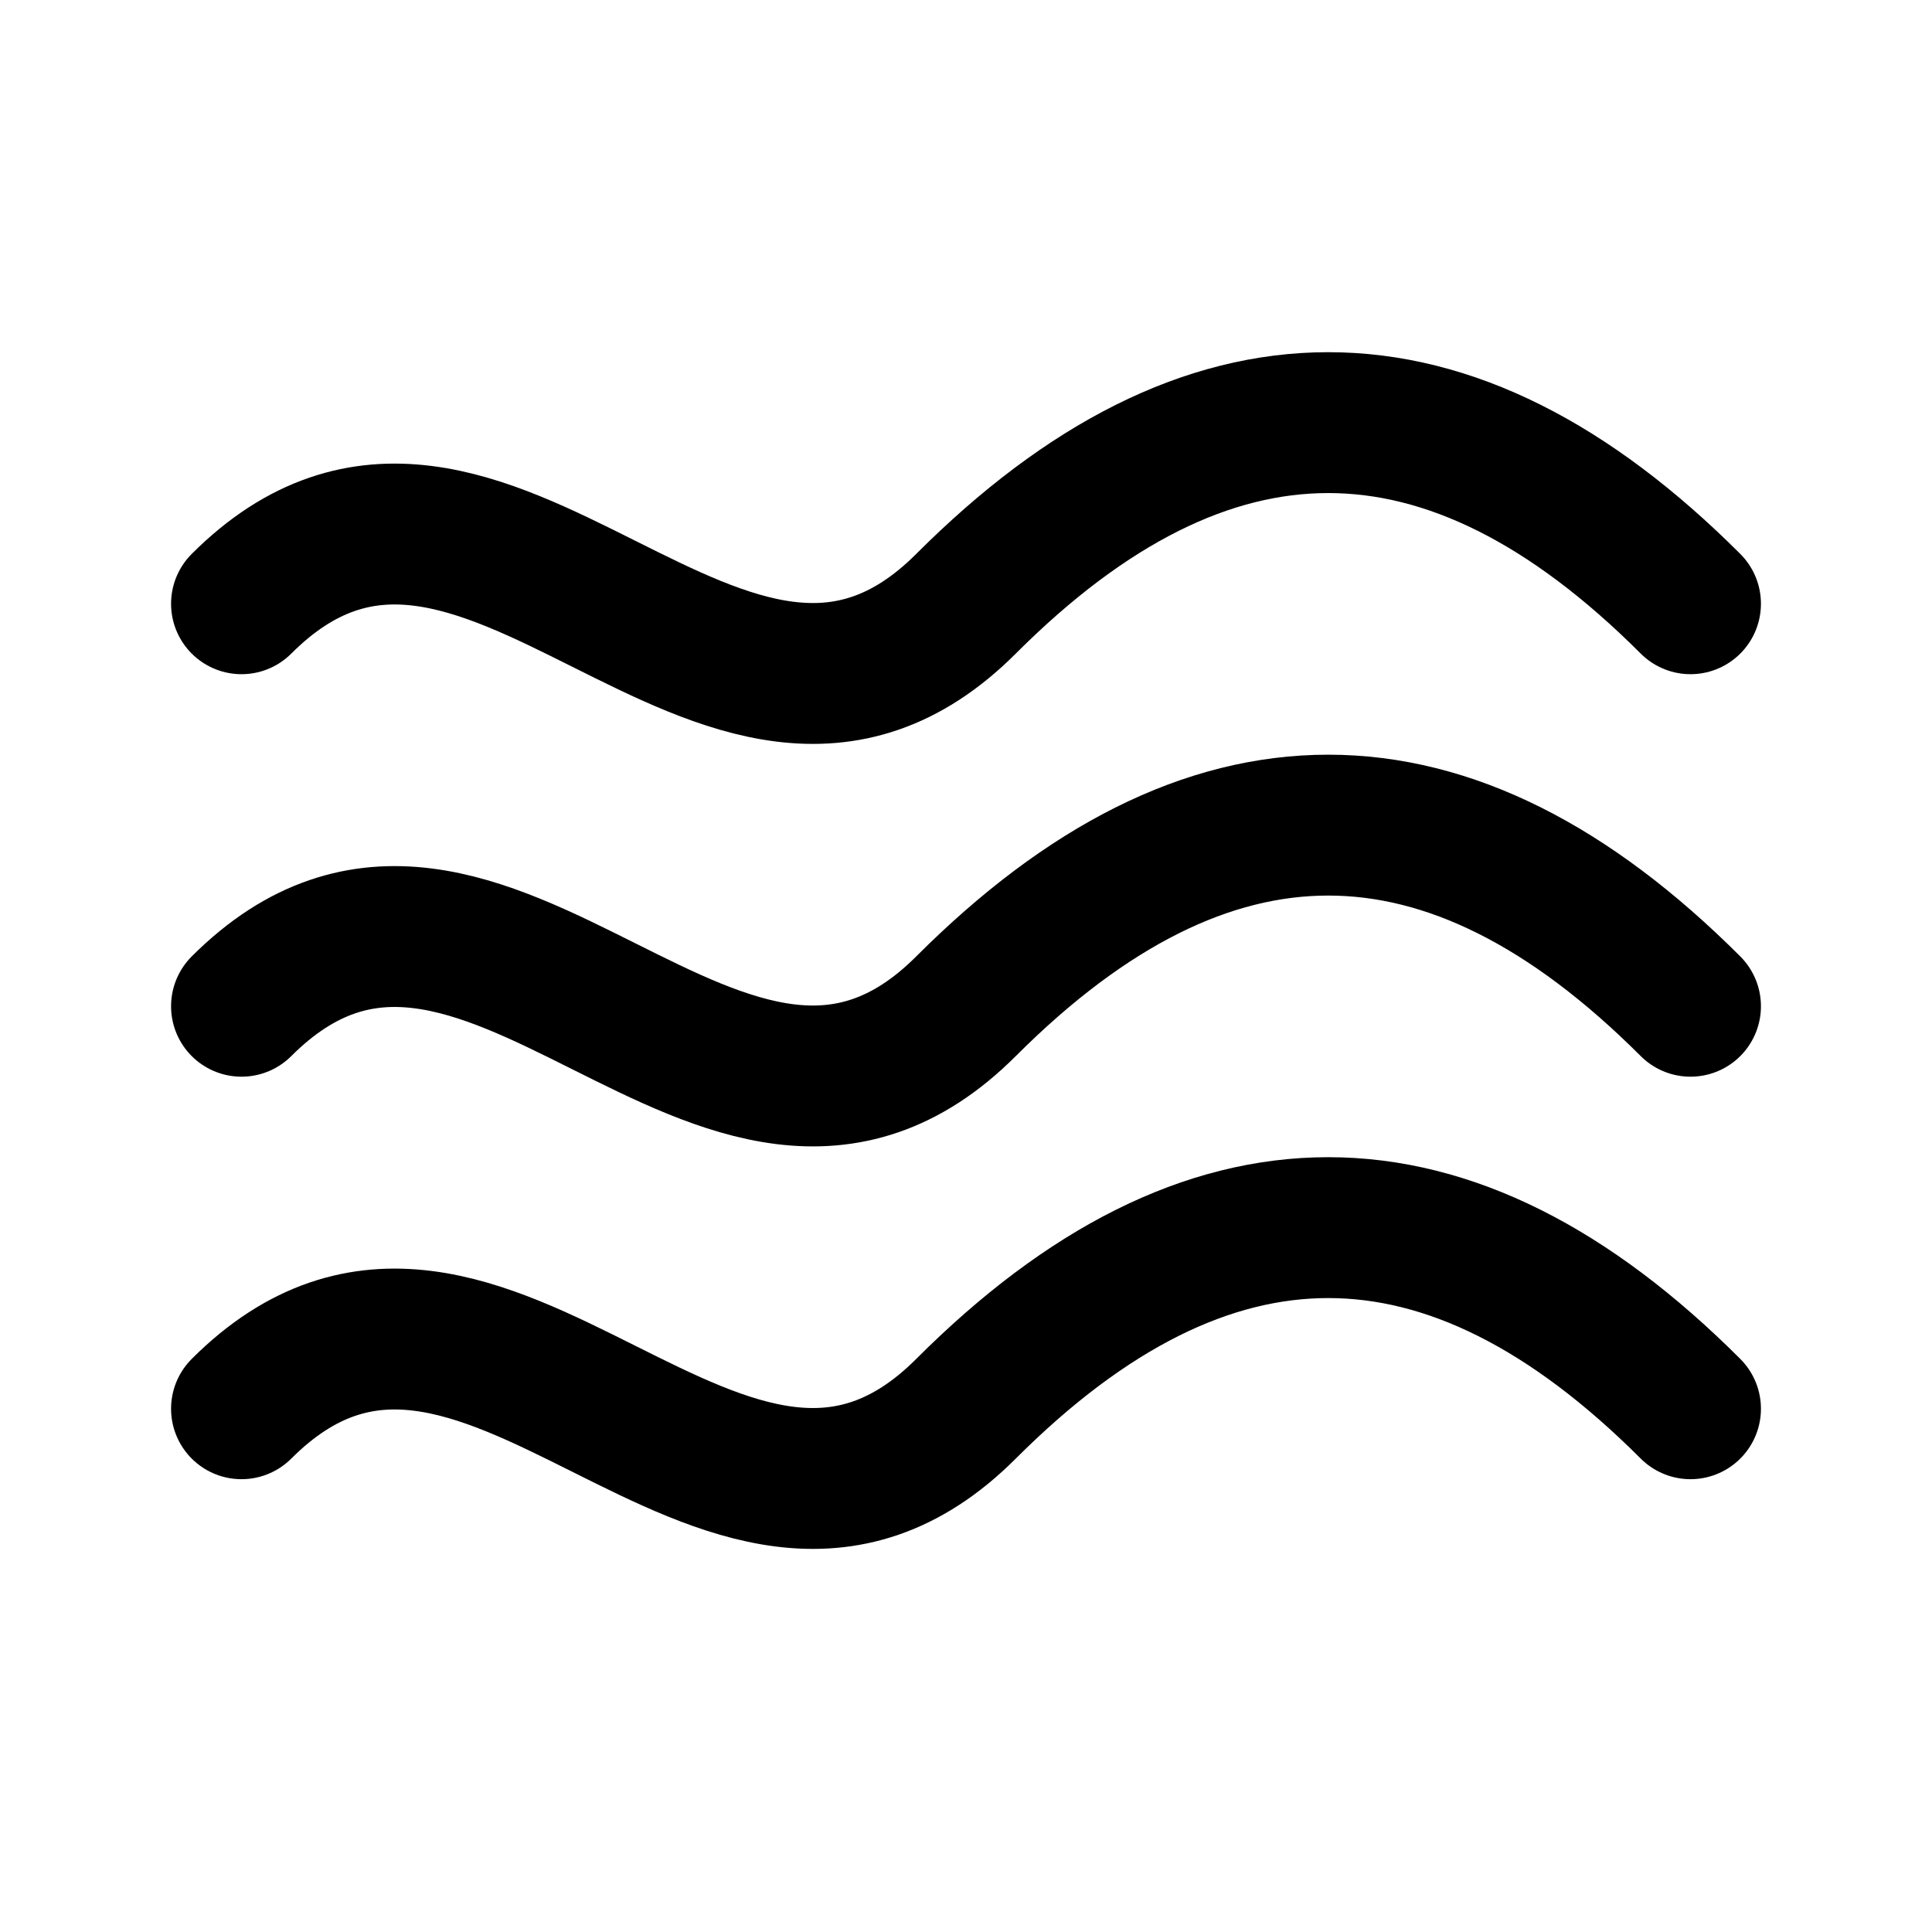
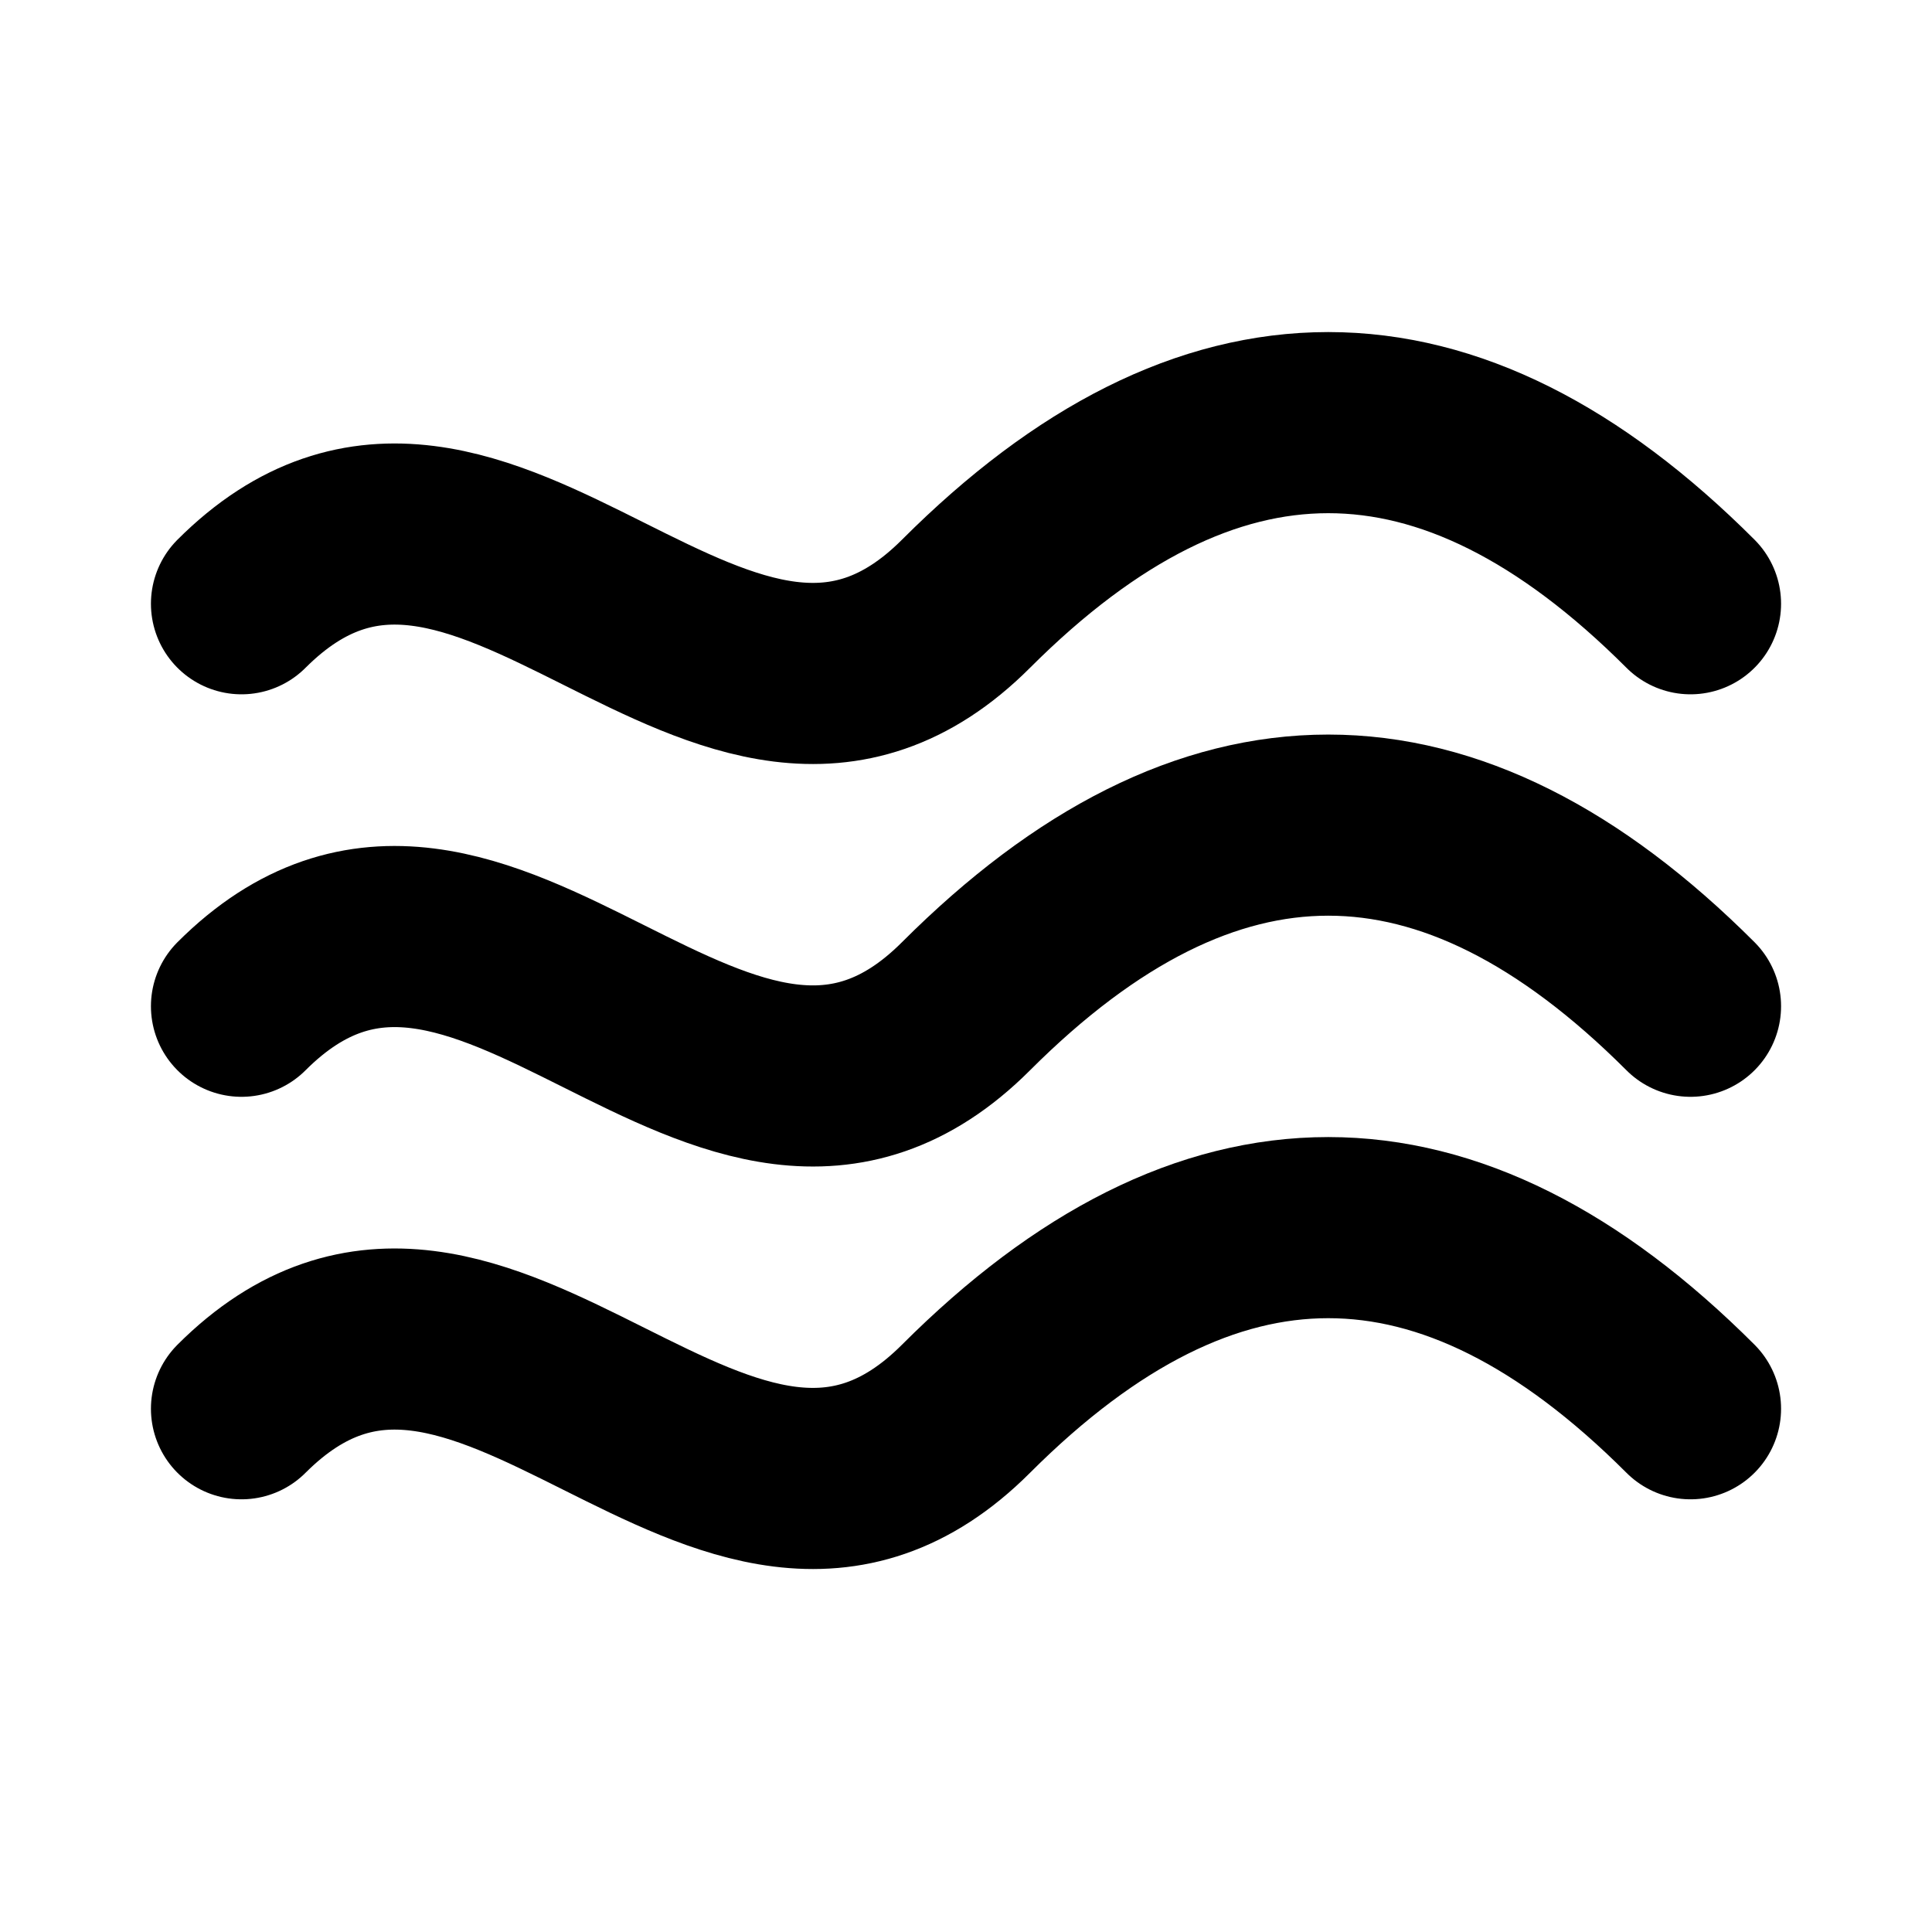
- <svg xmlns="http://www.w3.org/2000/svg" width="24" height="24" viewBox="0 0 24 24" fill="none" stroke="#000" stroke-width="1.75" stroke-linecap="round" stroke-linejoin="round">
+ <svg xmlns="http://www.w3.org/2000/svg" width="24" height="24" viewBox="0 0 24 24" fill="none" stroke="#000" stroke-width="2.25" stroke-linecap="round" stroke-linejoin="round">
  <path d="M3 7.500c3-3 6 3 9 0s6-3 9 0" />
  <path d="M3 12.500c3-3 6 3 9 0s6-3 9 0" />
  <path d="M3 17.500c3-3 6 3 9 0s6-3 9 0" />
</svg>
